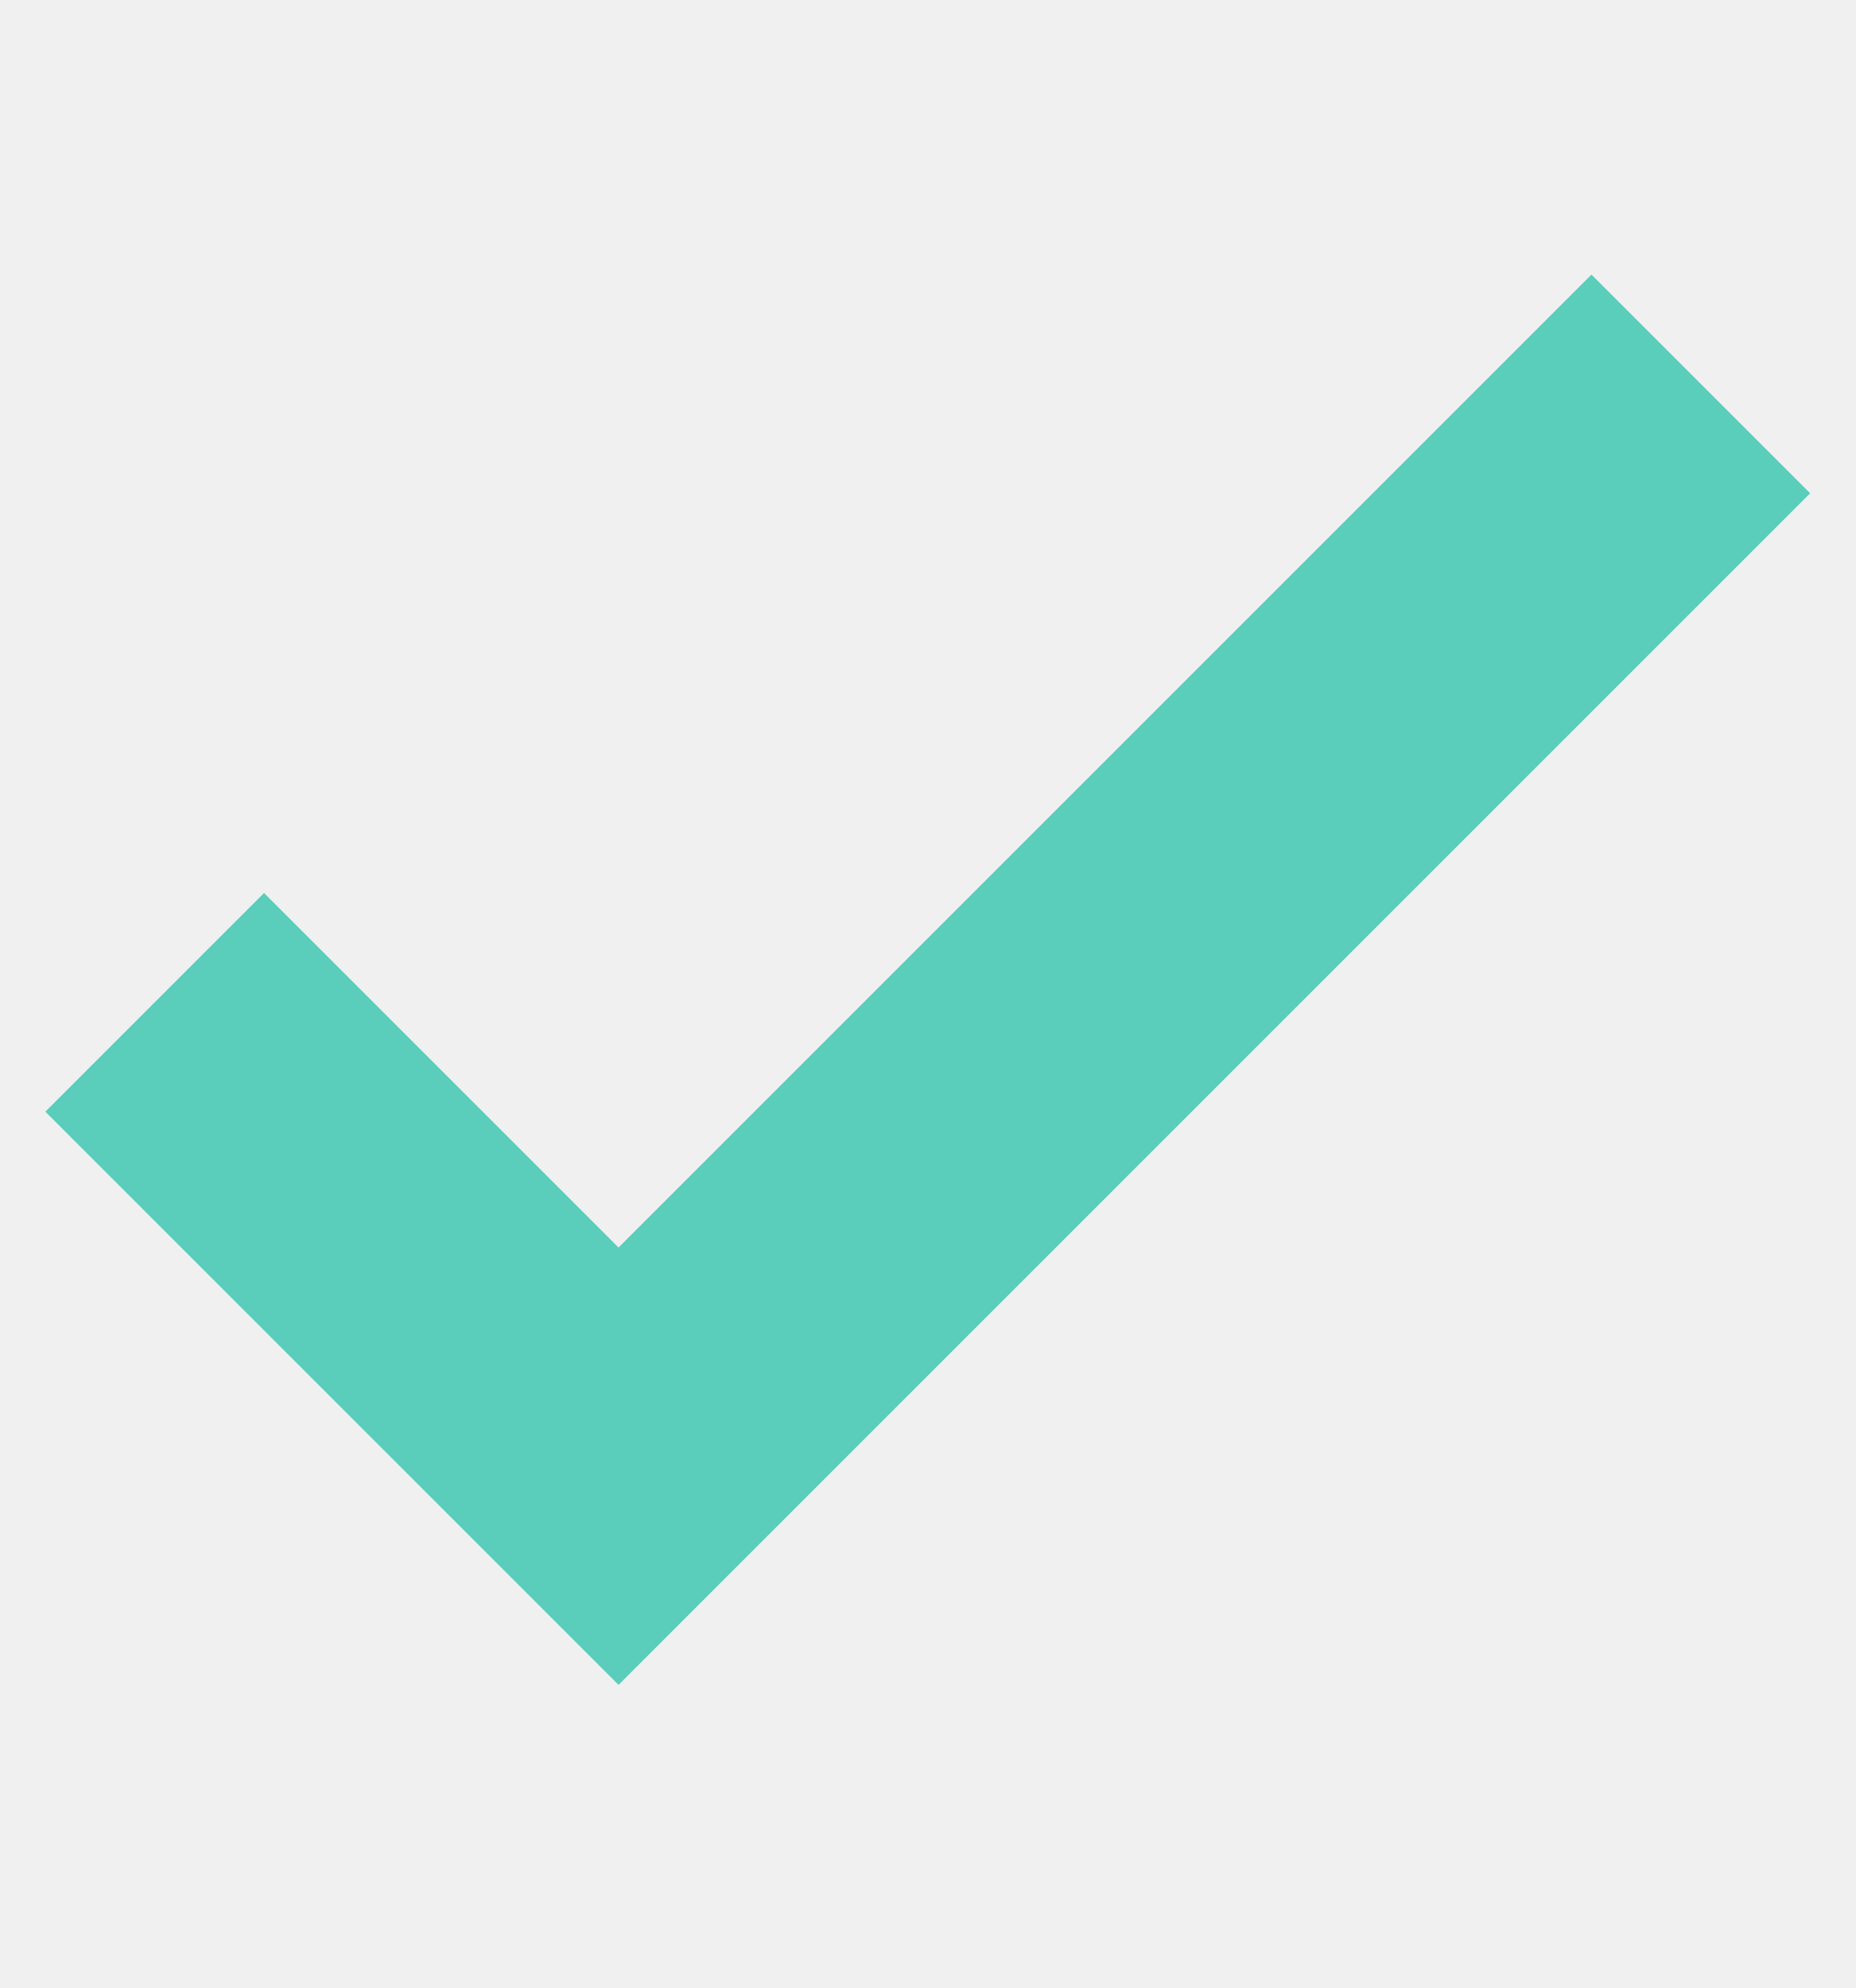
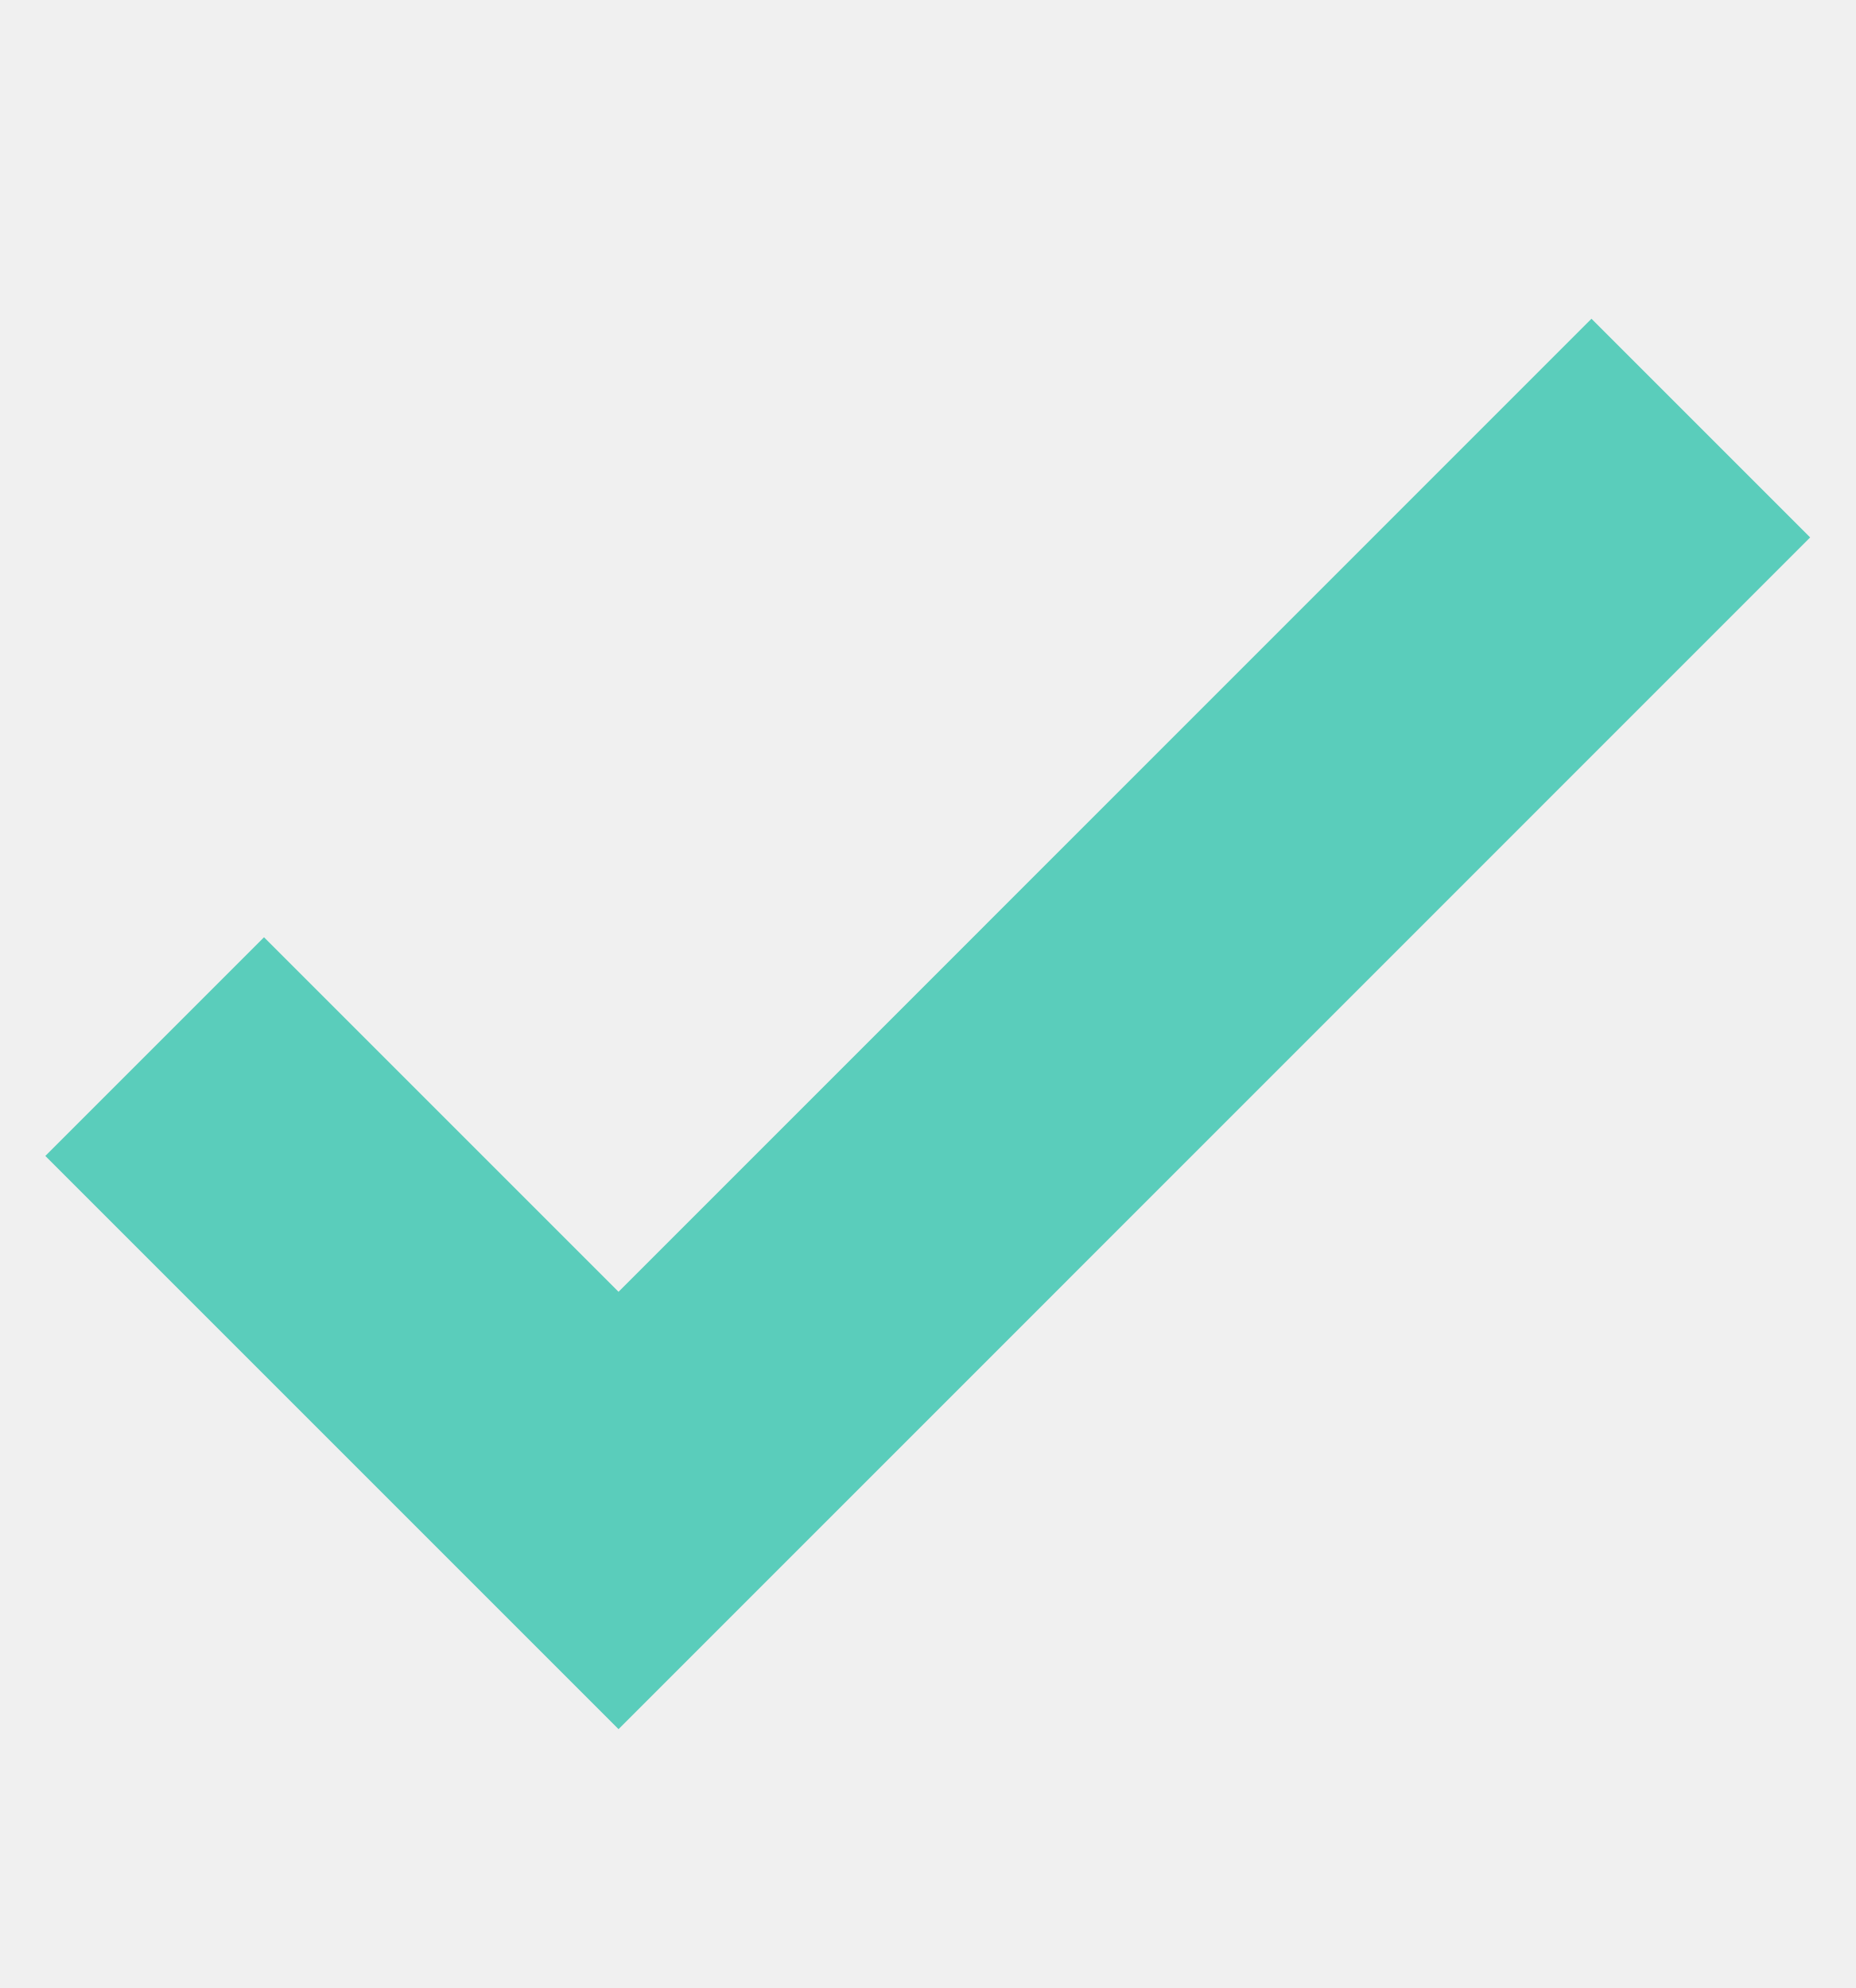
<svg xmlns="http://www.w3.org/2000/svg" width="14" height="15" viewBox="0 0 14 15" fill="none">
  <g clip-path="url(#clip0_4_2500)">
-     <path fill-rule="evenodd" clip-rule="evenodd" d="M13.658 3.722L4.667 12.713L0.342 8.388L1.992 6.738L4.667 9.413L12.008 2.072L13.658 3.722Z" fill="#5ACDBB" />
+     <path fill-rule="evenodd" clip-rule="evenodd" d="M13.658 4.055L4.667 13.047L0.342 8.722L1.992 7.072L4.667 9.747L12.008 2.405L13.658 4.055Z" fill="#5ACDBB" />
  </g>
  <defs>
    <clipPath id="clip0_4_2500">
-       <rect width="14" height="14" fill="white" transform="translate(0 0.563232)" />
+       <rect width="14" height="14" fill="white" transform="translate(0 0.896729)" />
    </clipPath>
  </defs>
</svg>
